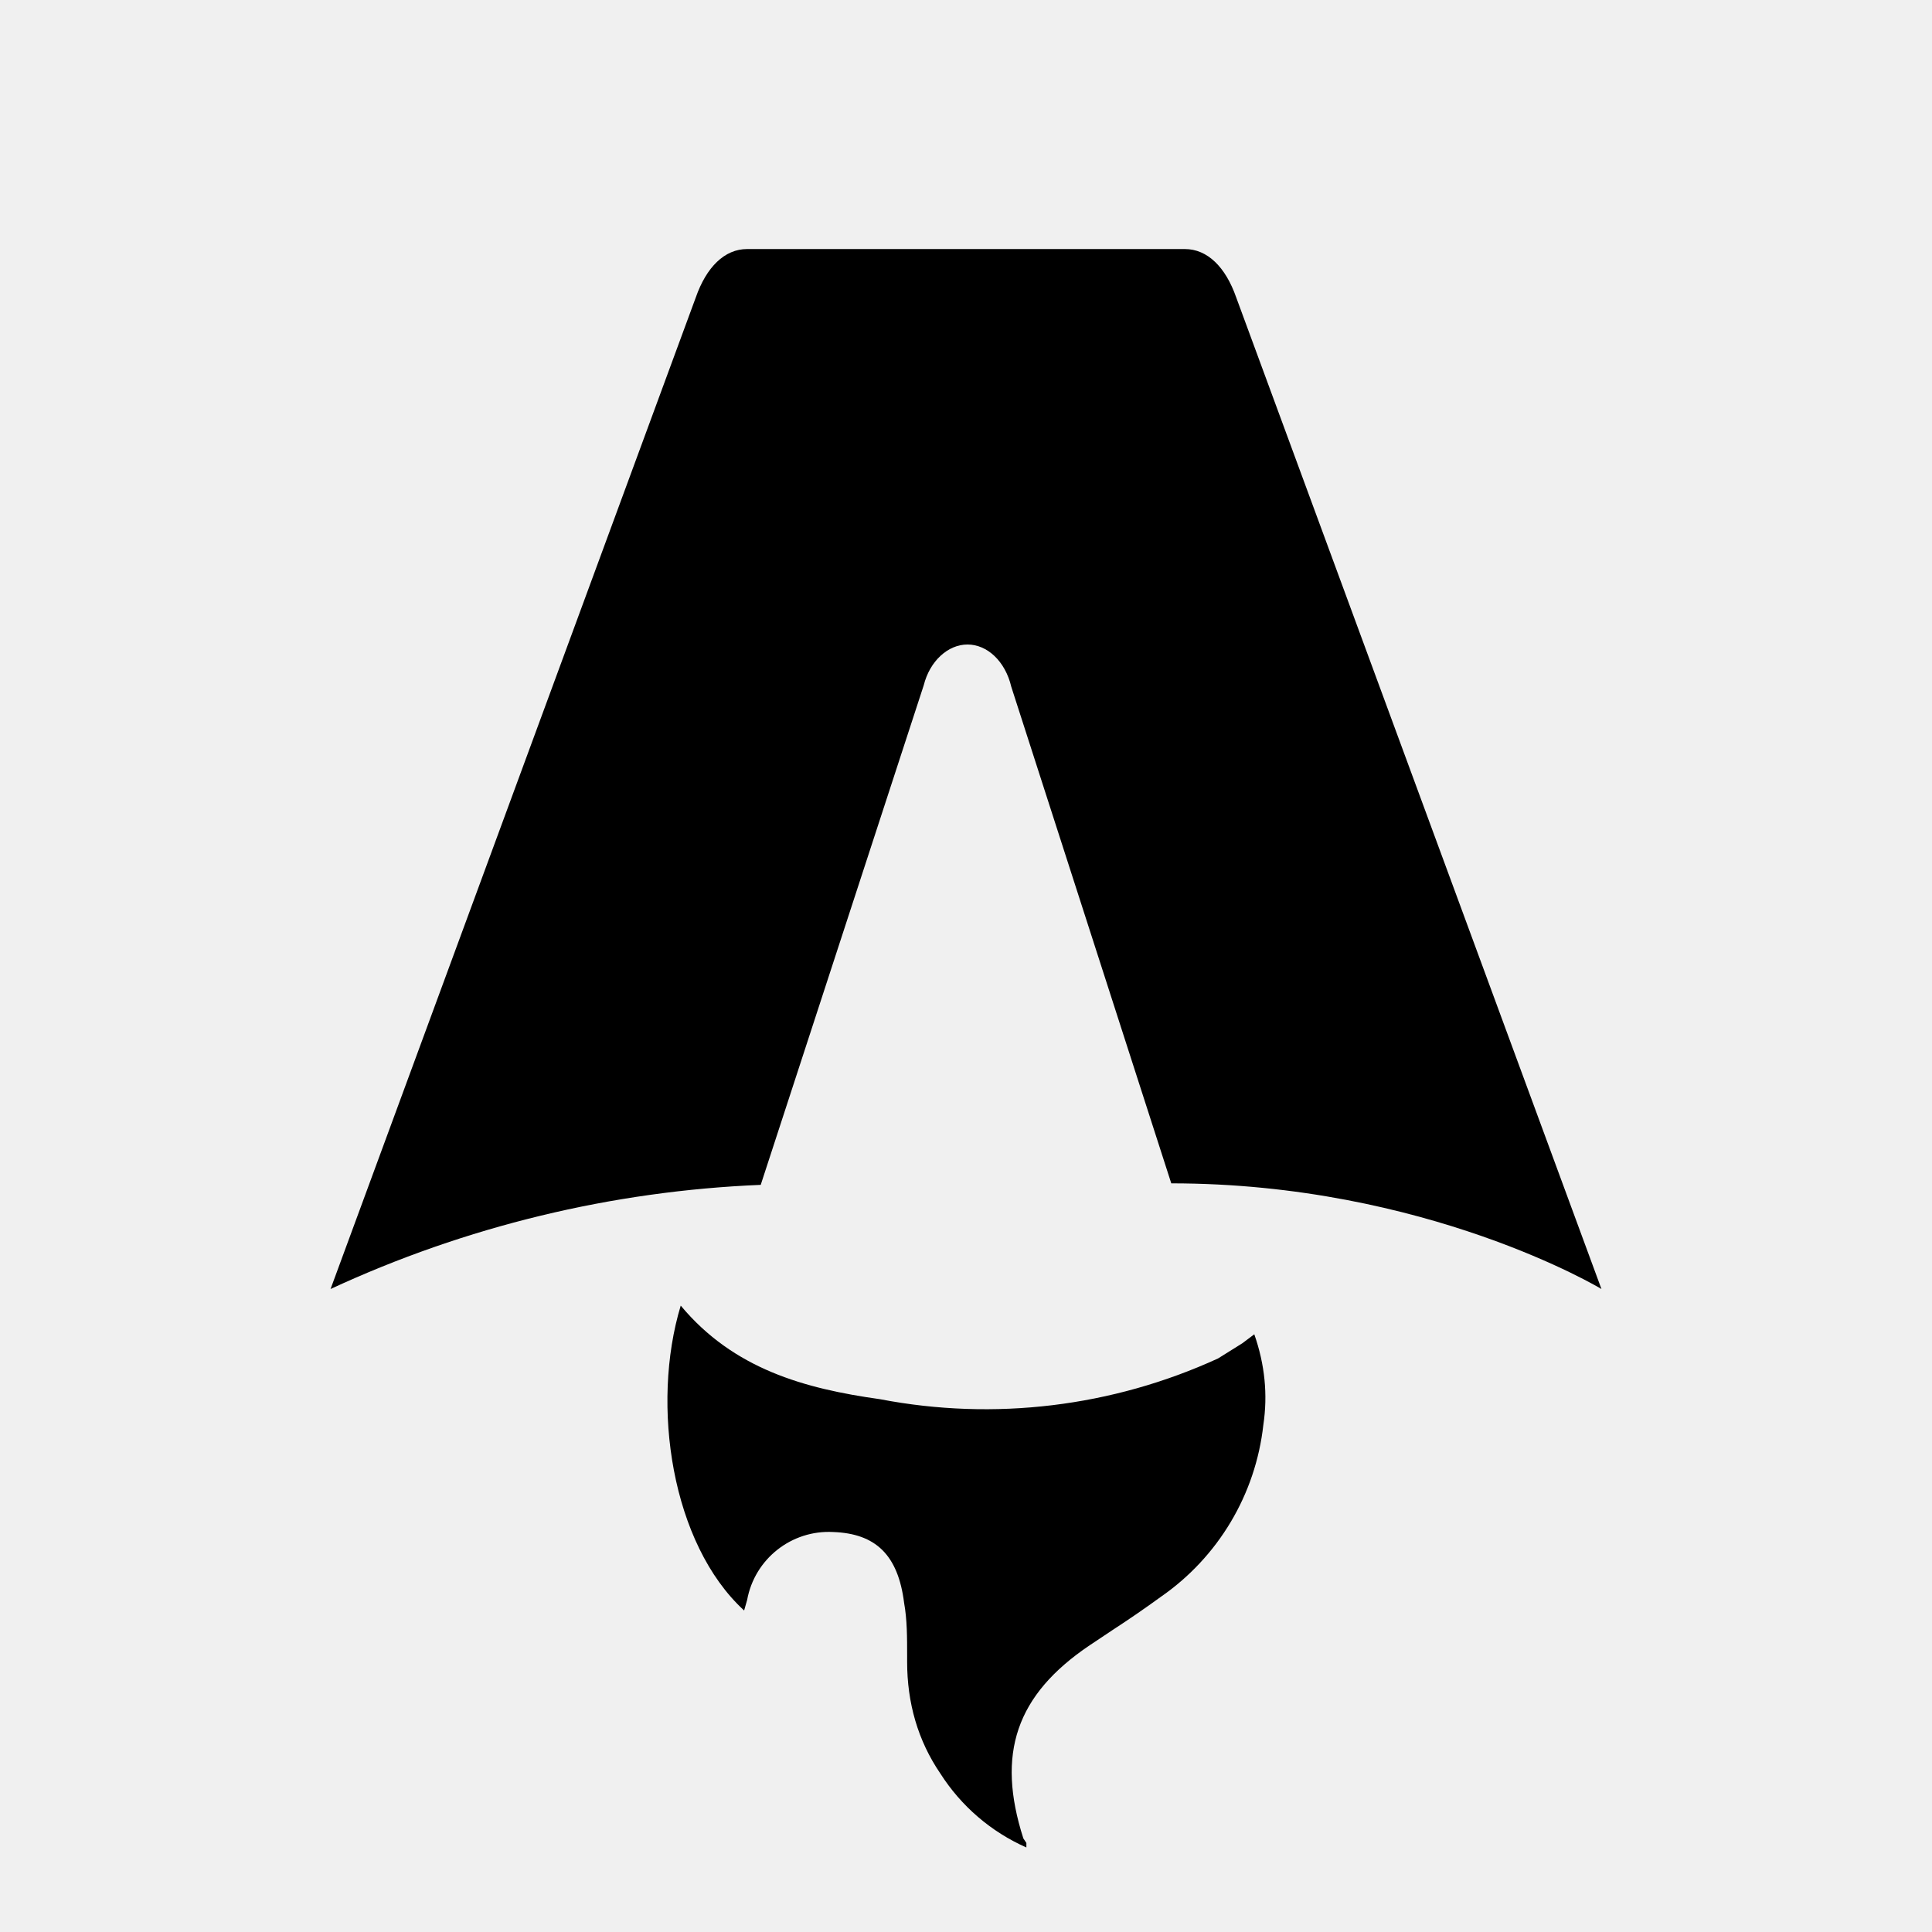
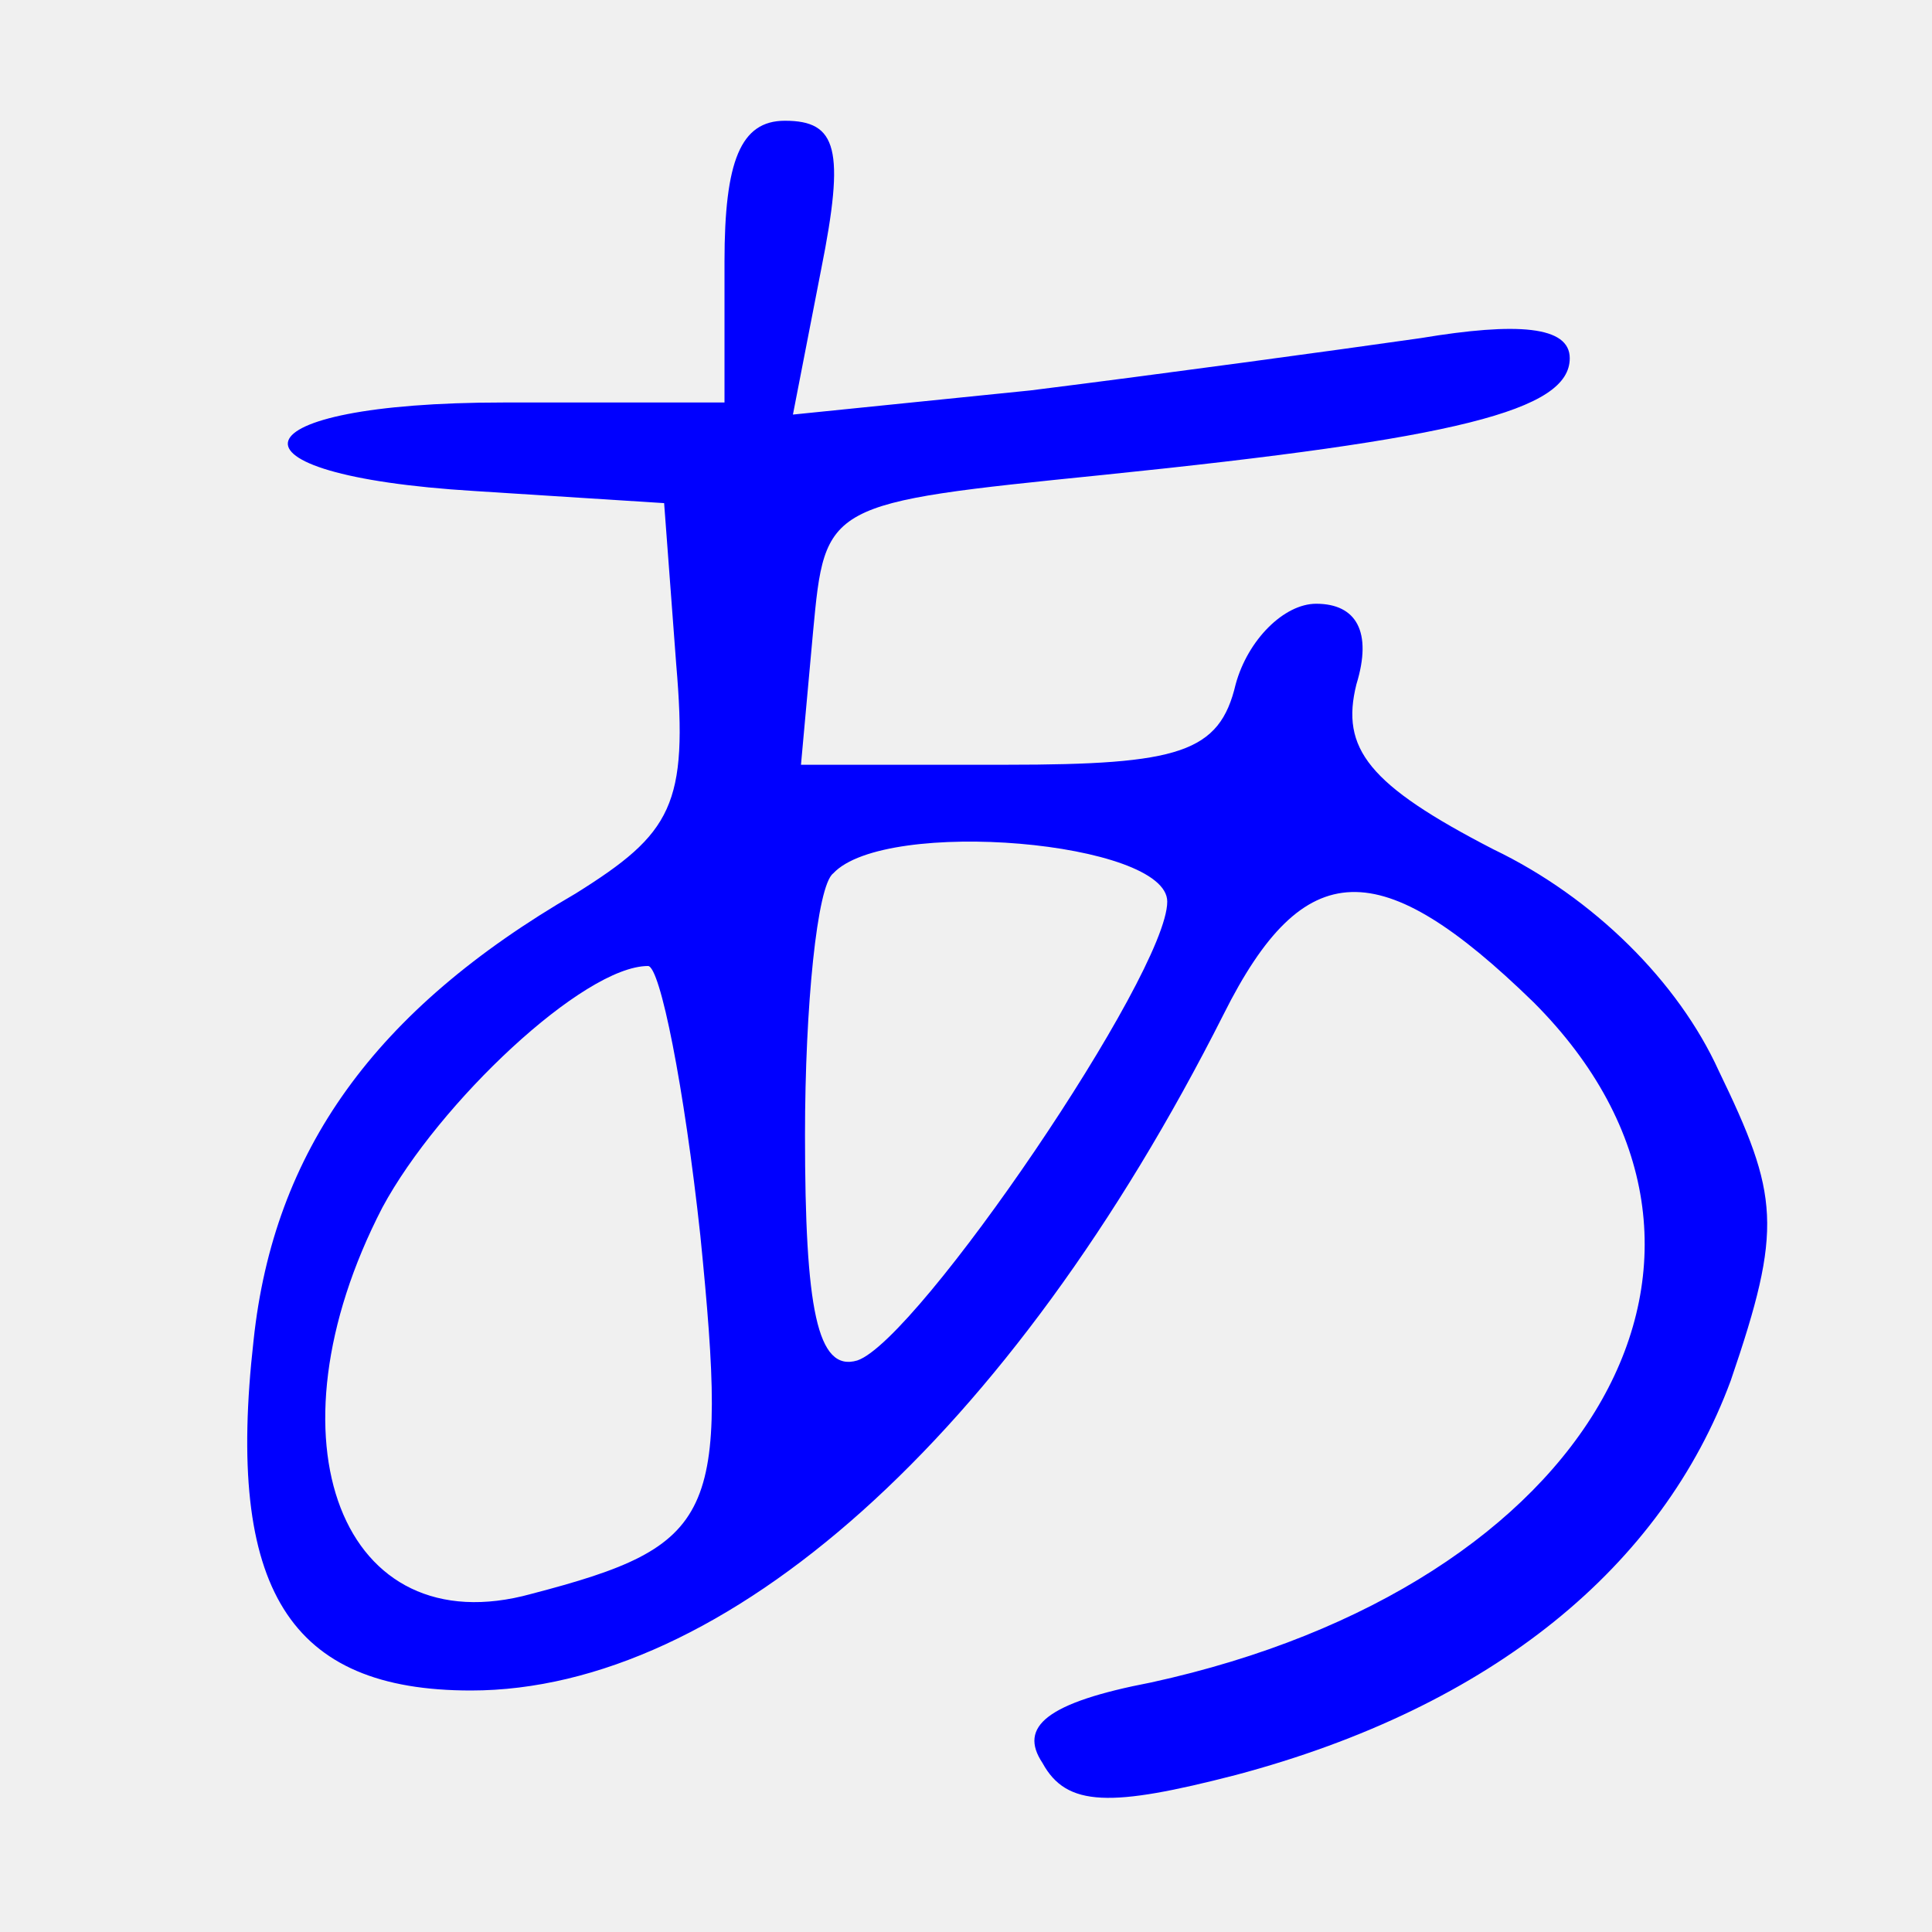
- <svg xmlns="http://www.w3.org/2000/svg" fill="none" viewBox="0 0 128 128">
-   <path d="M50.4 78.5a75.1 75.1 0 0 0-28.5 6.9l24.2-65.7c.7-2 1.9-3.2 3.4-3.2h29c1.5 0 2.7 1.2 3.4 3.2l24.2 65.7s-11.6-7-28.5-7L67 45.5c-.4-1.7-1.6-2.8-2.9-2.8-1.3 0-2.5 1.1-2.9 2.7L50.4 78.5Zm-1.1 28.2Zm-4.2-20.2c-2 6.6-.6 15.8 4.2 20.2a17.5 17.5 0 0 1 .2-.7 5.5 5.5 0 0 1 5.7-4.5c2.8.1 4.3 1.5 4.7 4.7.2 1.1.2 2.3.2 3.5v.4c0 2.7.7 5.2 2.2 7.4a13 13 0 0 0 5.7 4.9v-.3l-.2-.3c-1.8-5.6-.5-9.5 4.4-12.8l1.5-1a73 73 0 0 0 3.2-2.2 16 16 0 0 0 6.8-11.4c.3-2 .1-4-.6-6l-.8.6-1.6 1a37 37 0 0 1-22.4 2.7c-5-.7-9.7-2-13.2-6.2Z" />
-   <style>
-     path { fill: #000; }
-     @media (prefers-color-scheme: dark) {
-       path { fill: #FFF; }
-     }
-   </style>
+ <svg xmlns="http://www.w3.org/2000/svg" version="1.0" width="48pt" height="48pt" viewBox="0 0 48 48" preserveAspectRatio="xMidYMid meet">
+   <g transform="translate(0,48) scale(0.1,-0.1)" fill="#0000ff" stroke="none">
+     <path d="M180 415 l0 -35 -55 0 c-67 0 -73 -18 -7 -22 l47 -3 3 -40 c3 -35 -1 -42 -25 -57 -50 -29 -75 -64 -80 -111 -7 -62 9 -87 54 -87 63 0 134 63 187 168 20 40 39 40 77 3 62 -62 15 -145 -95 -169 -26 -5 -33 -11 -27 -20 6 -11 17 -11 48 -3 64 17 106 52 123 98 13 38 12 46 -3 77 -10 22 -31 43 -56 55 -31 16 -38 25 -34 41 4 13 0 20 -10 20 -8 0 -17 -9 -20 -20 -4 -17 -14 -20 -57 -20 l-51 0 3 33 c3 32 3 32 72 39 88 9 116 16 116 29 0 8 -13 9 -37 5 -21 -3 -65 -9 -97 -13 l-59 -6 7 36 c6 30 4 37 -9 37 -11 0 -15 -10 -15 -35z m110 -159 c0 -18 -62 -109 -77 -114 -10 -3 -13 13 -13 56 0 32 3 62 7 65 13 14 83 8 83 -7z m-116 -83 c7 -70 4 -77 -42 -89 -47 -13 -67 38 -37 96 14 26 50 60 66 60 3 0 9 -30 13 -67z" />
+   </g>
</svg>
